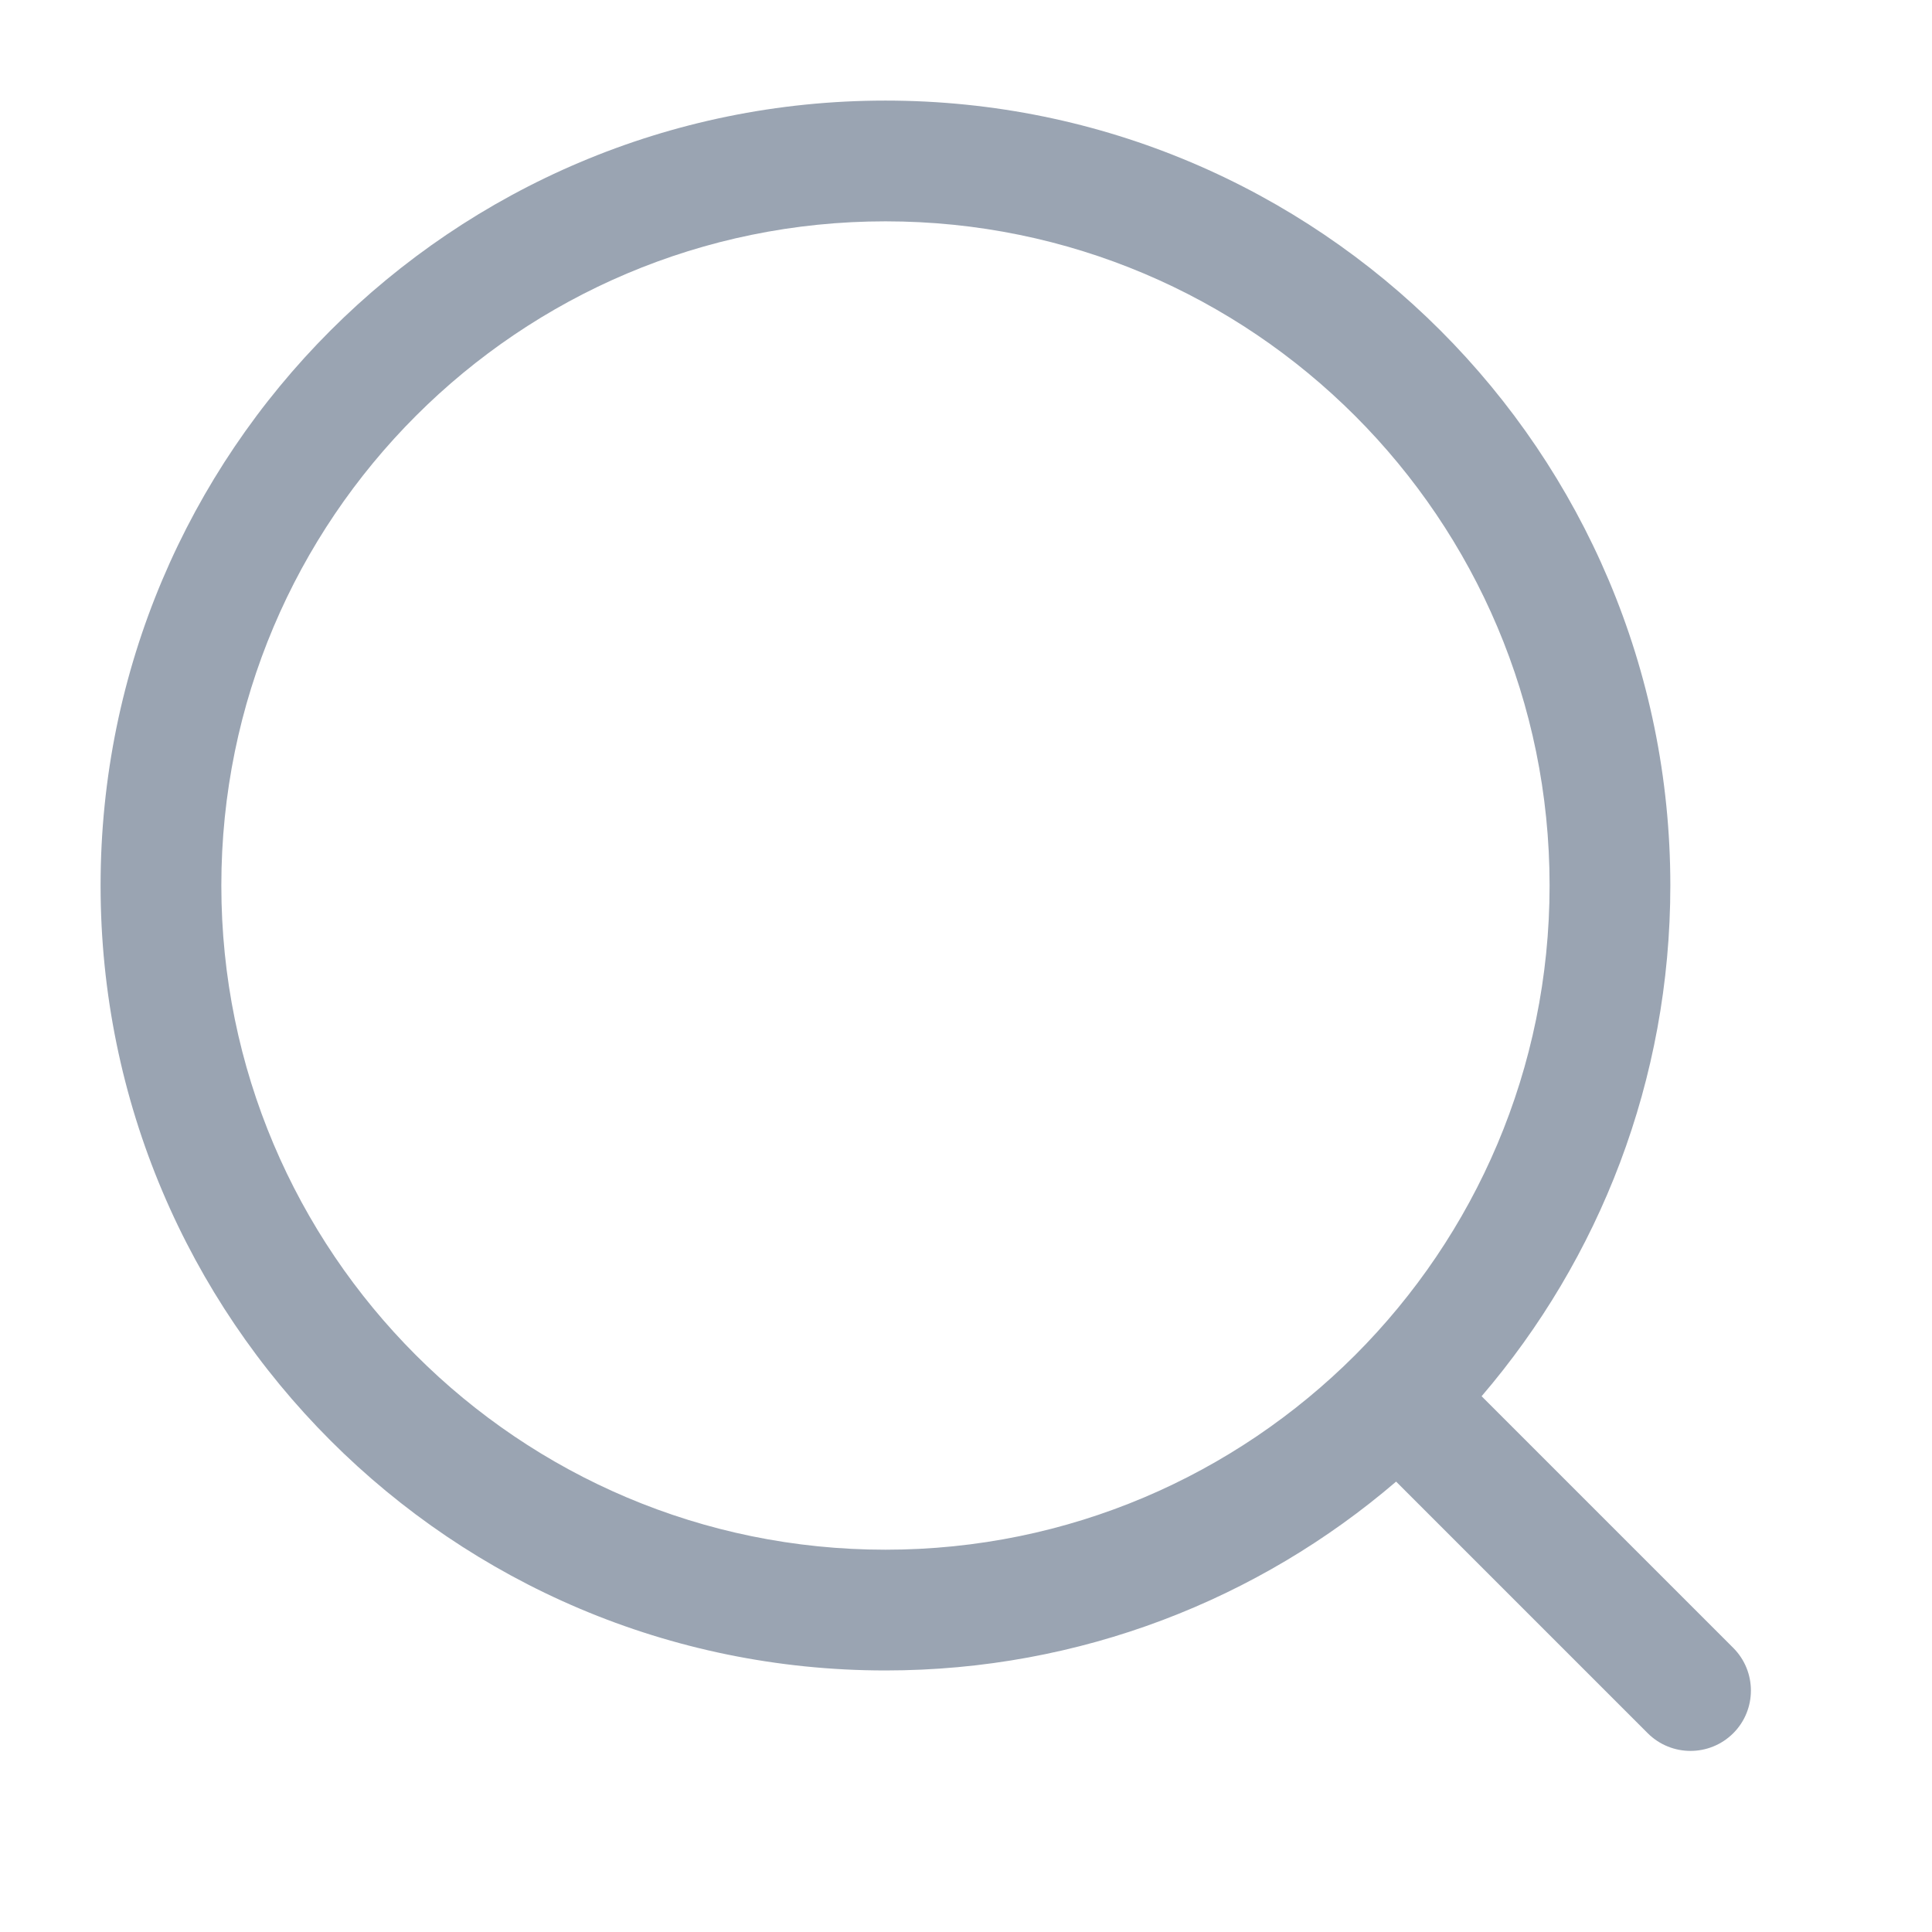
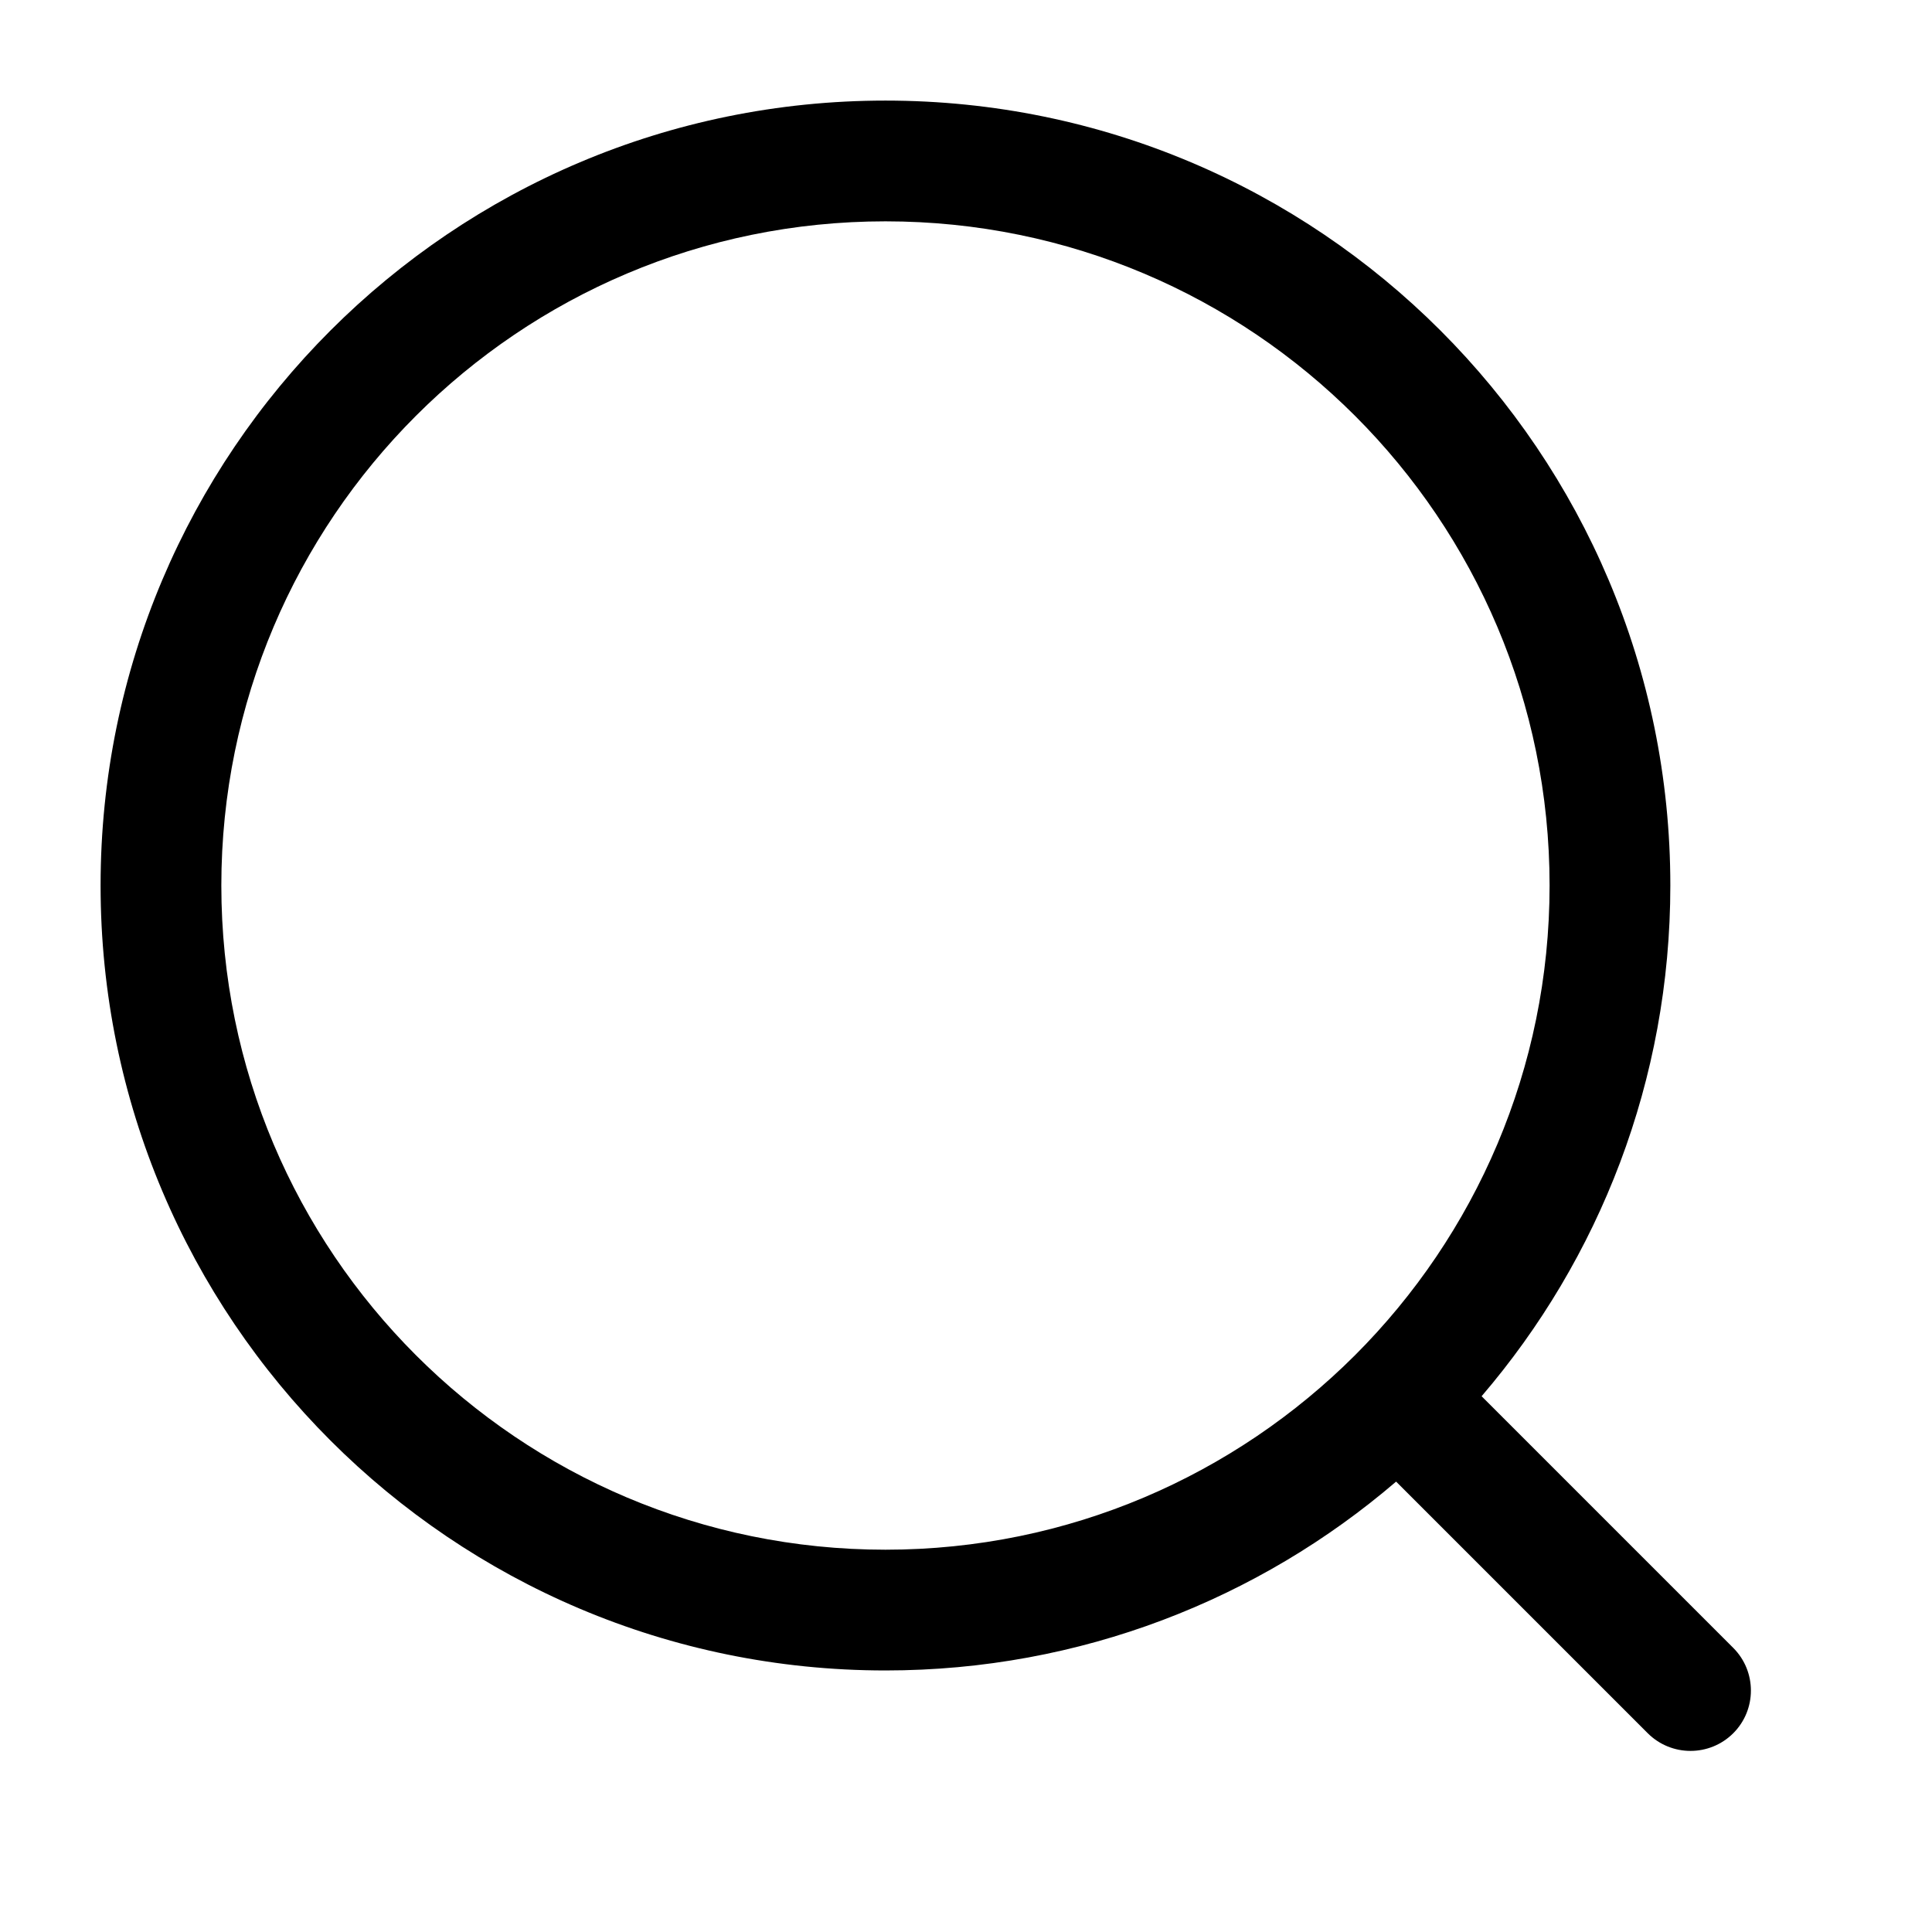
<svg xmlns="http://www.w3.org/2000/svg" width="16" height="16" viewBox="0 0 16 16" fill="none">
-   <path fill-rule="evenodd" clip-rule="evenodd" d="M7.333 1.833C4.296 1.833 1.833 4.296 1.833 7.333C1.833 10.371 4.296 12.834 7.333 12.834C8.852 12.834 10.226 12.218 11.222 11.223C12.218 10.227 12.833 8.852 12.833 7.333C12.833 4.296 10.371 1.833 7.333 1.833ZM0.833 7.333C0.833 3.744 3.743 0.833 7.333 0.833C10.923 0.833 13.833 3.744 13.833 7.333C13.833 8.948 13.244 10.426 12.27 11.563L14.354 13.647C14.549 13.842 14.549 14.159 14.354 14.354C14.158 14.549 13.842 14.549 13.646 14.354L11.562 12.27C10.426 13.244 8.948 13.834 7.333 13.834C3.743 13.834 0.833 10.923 0.833 7.333Z" fill="#9AA4B2" />
+   <path fill-rule="evenodd" clip-rule="evenodd" d="M7.333 1.833C4.296 1.833 1.833 4.296 1.833 7.333C1.833 10.371 4.296 12.834 7.333 12.834C8.852 12.834 10.226 12.218 11.222 11.223C12.218 10.227 12.833 8.852 12.833 7.333C12.833 4.296 10.371 1.833 7.333 1.833ZM0.833 7.333C0.833 3.744 3.743 0.833 7.333 0.833C10.923 0.833 13.833 3.744 13.833 7.333C13.833 8.948 13.244 10.426 12.27 11.563L14.354 13.647C14.549 13.842 14.549 14.159 14.354 14.354C14.158 14.549 13.842 14.549 13.646 14.354L11.562 12.27C10.426 13.244 8.948 13.834 7.333 13.834C3.743 13.834 0.833 10.923 0.833 7.333Z" fill="currentColor" />
</svg>
